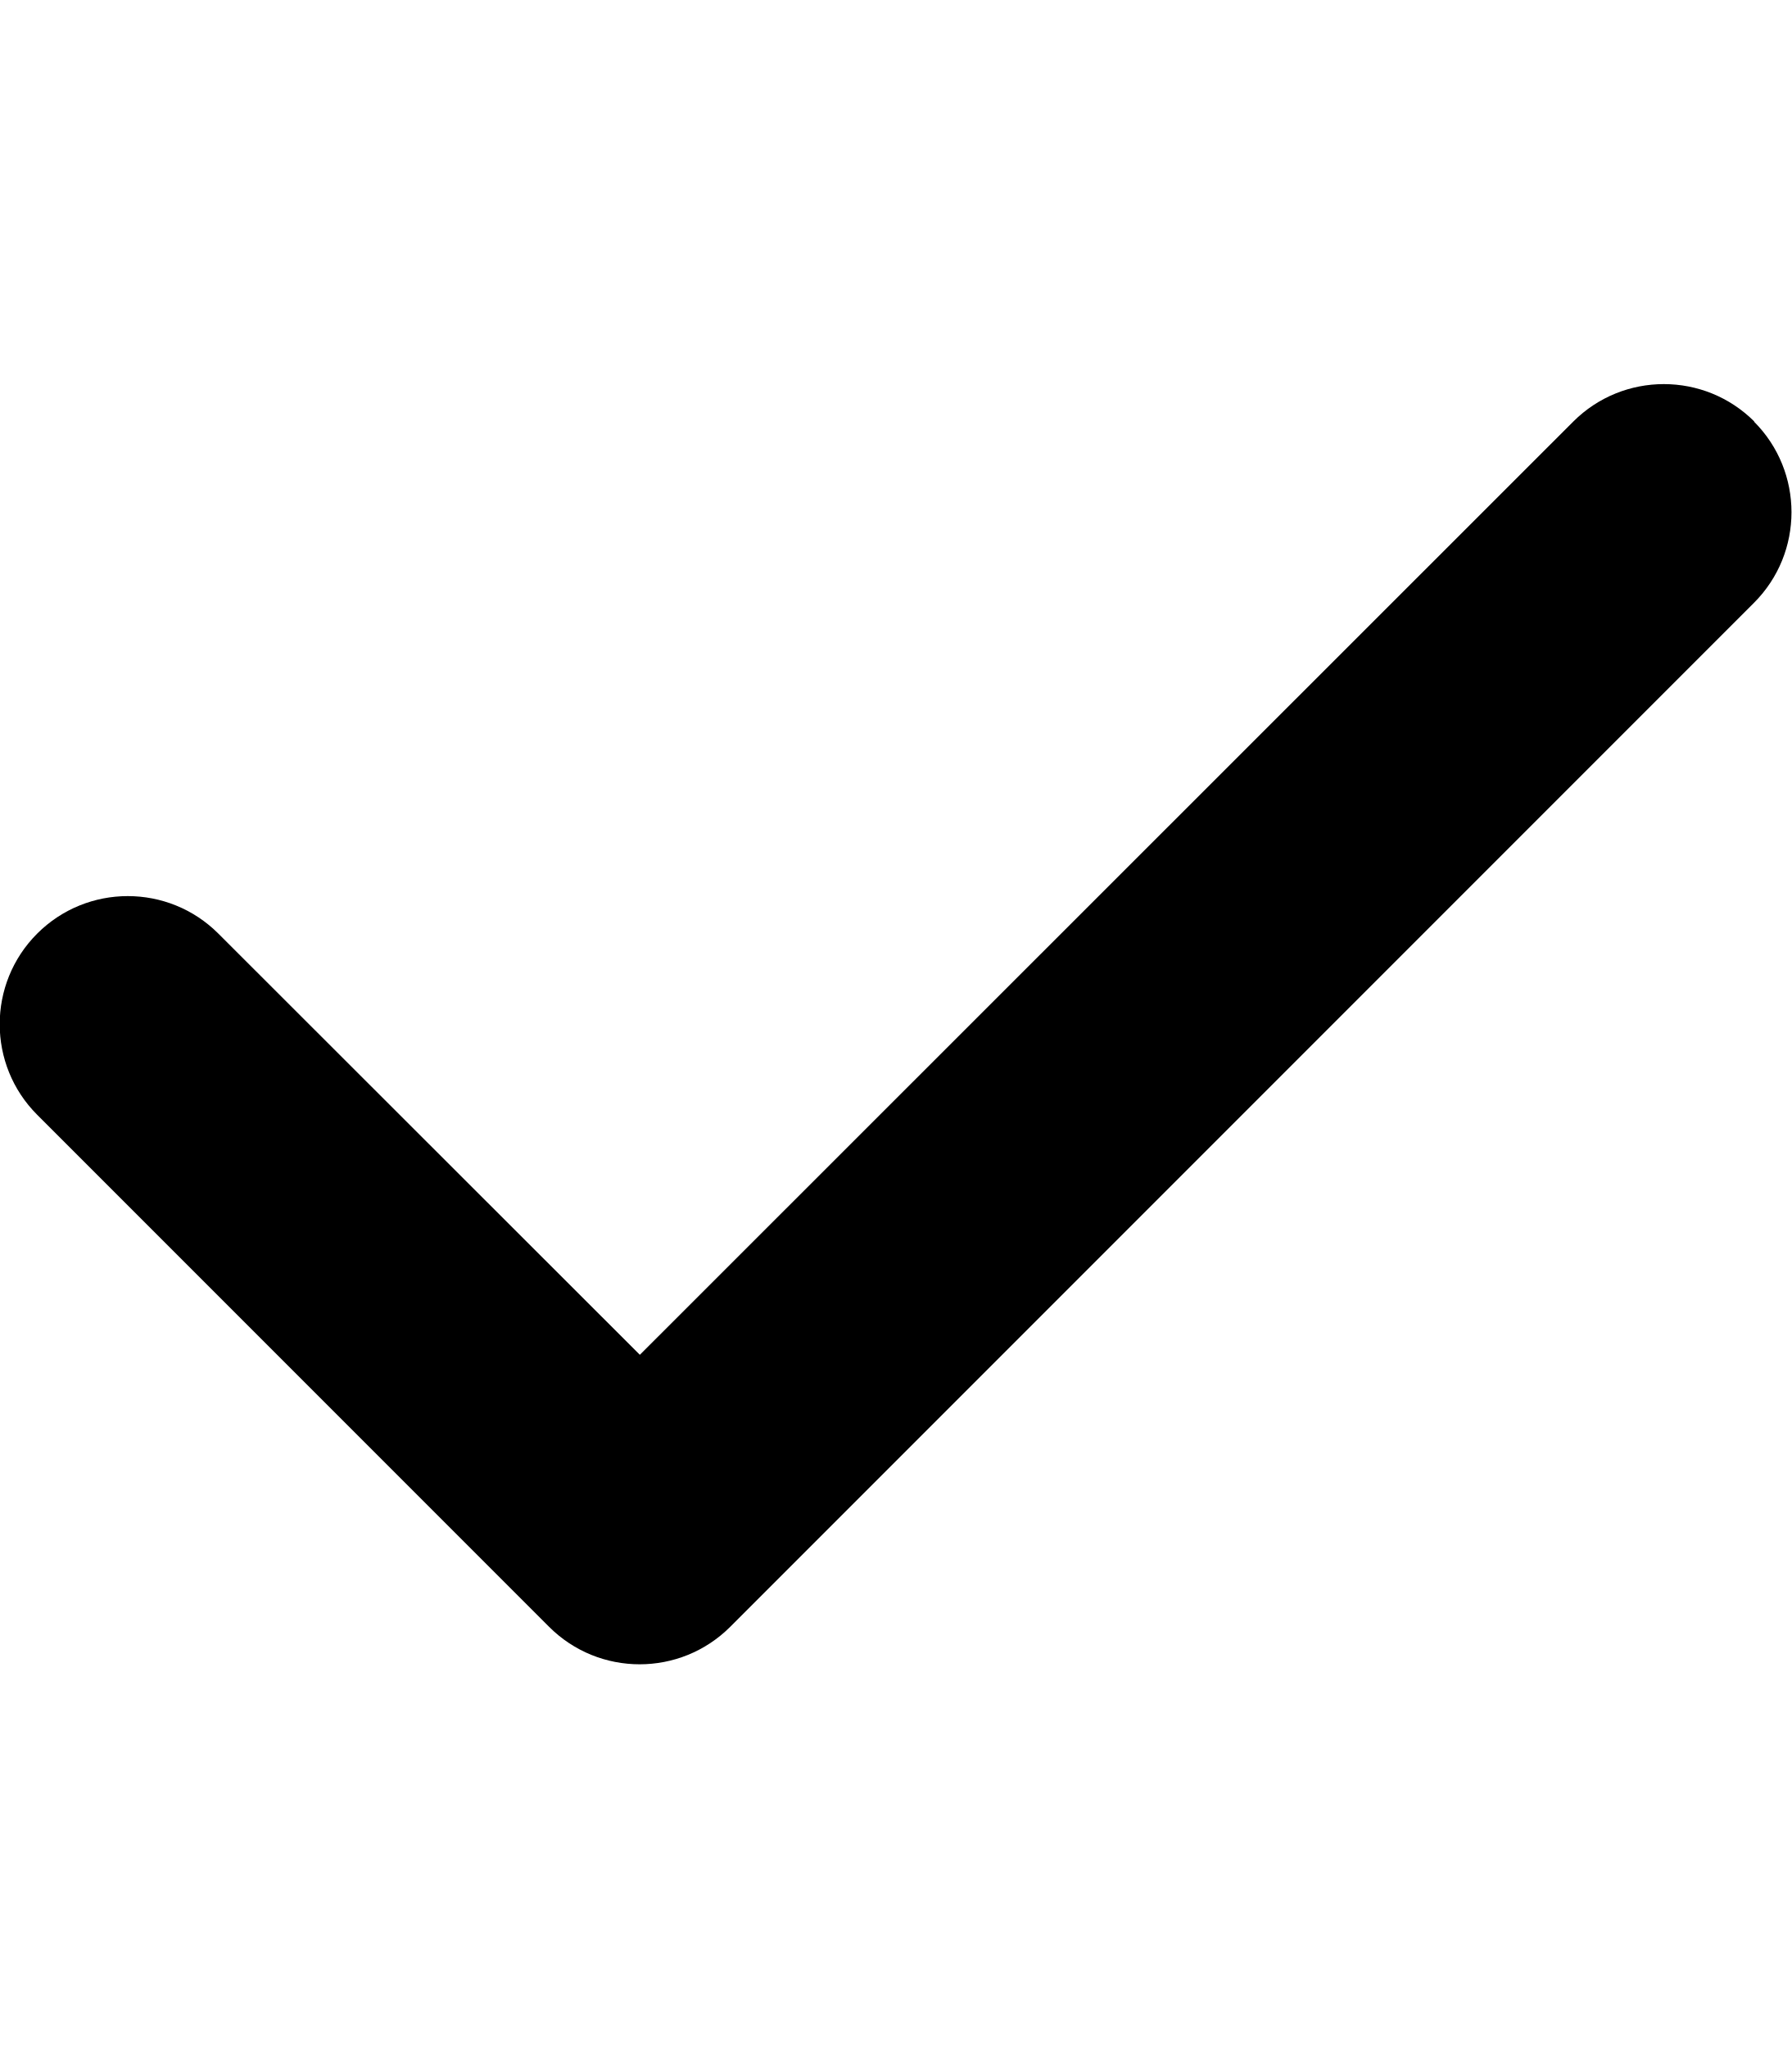
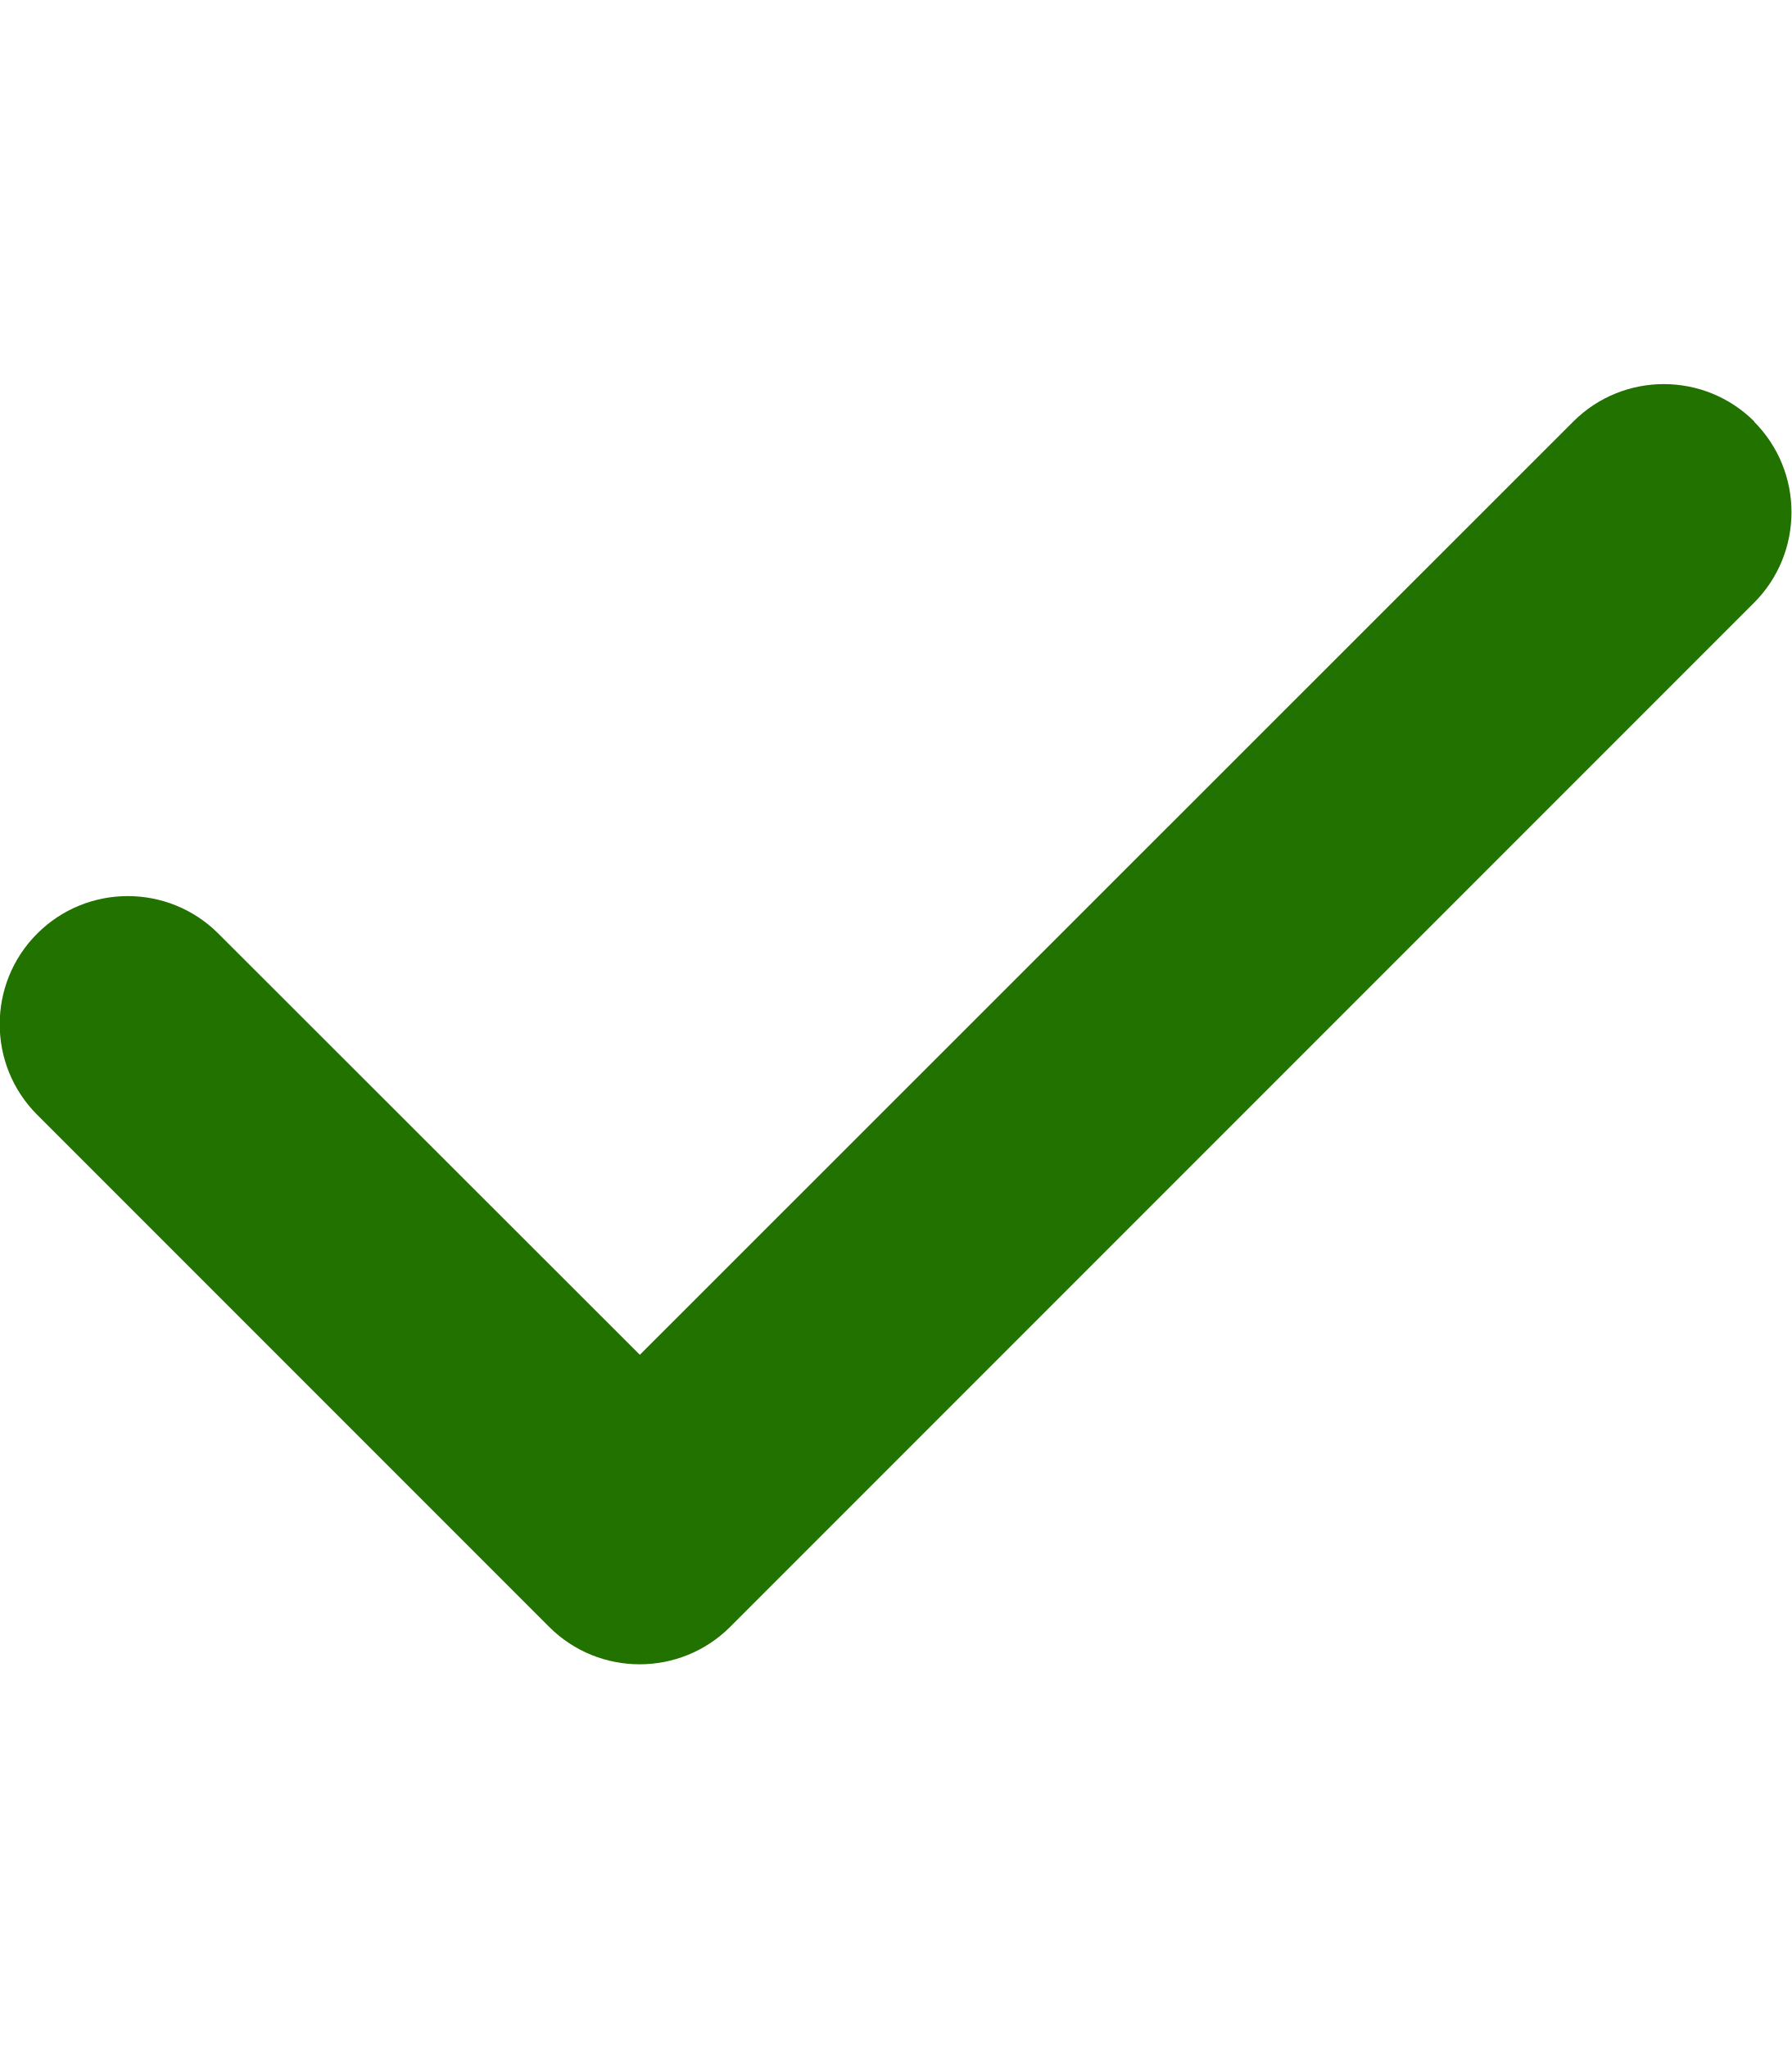
- <svg xmlns="http://www.w3.org/2000/svg" viewBox="0 0 448 512">
+ <svg xmlns="http://www.w3.org/2000/svg" viewBox="0 0 448 512" style="fill:rgb(34, 114, 0)">
  <path d="M438.6 105.4c12.5 12.5 12.5 32.8 0 45.3l-256 256c-12.5 12.5-32.8 12.5-45.3 0l-128-128c-12.5-12.5-12.5-32.8 0-45.3s32.8-12.5 45.3 0L160 338.7 393.4 105.4c12.5-12.5 32.8-12.5 45.3 0z" />
</svg>
